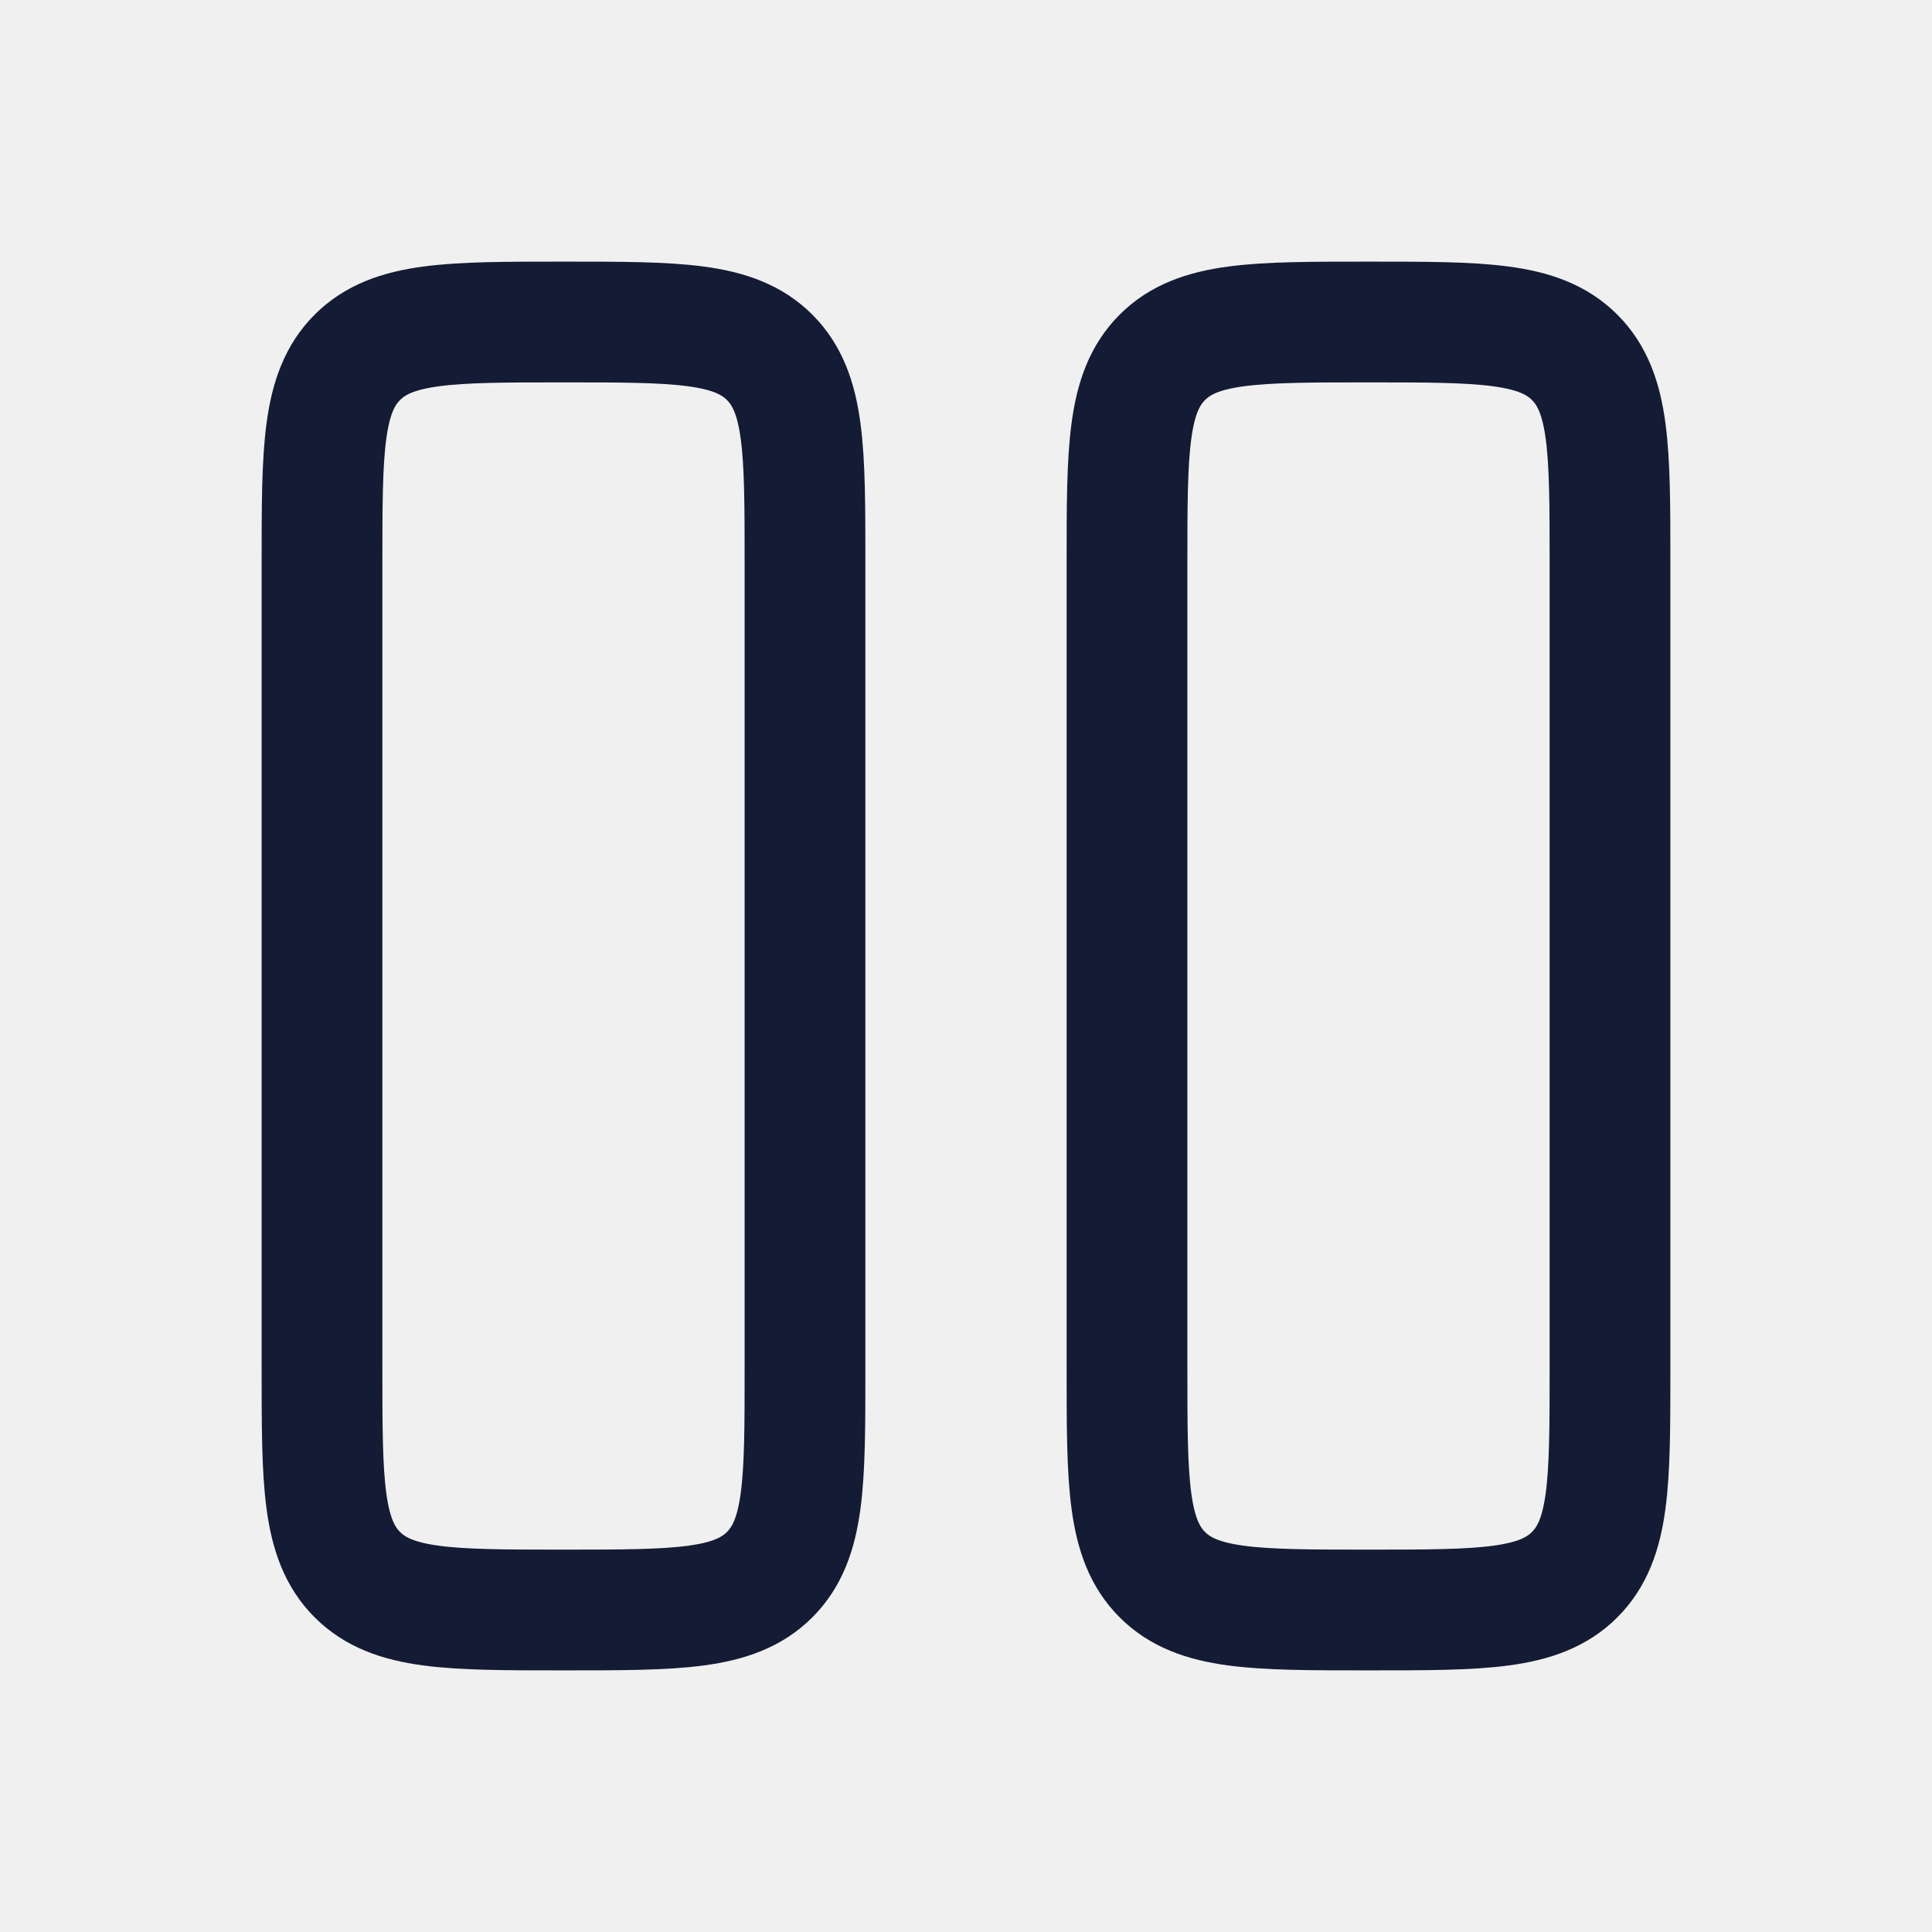
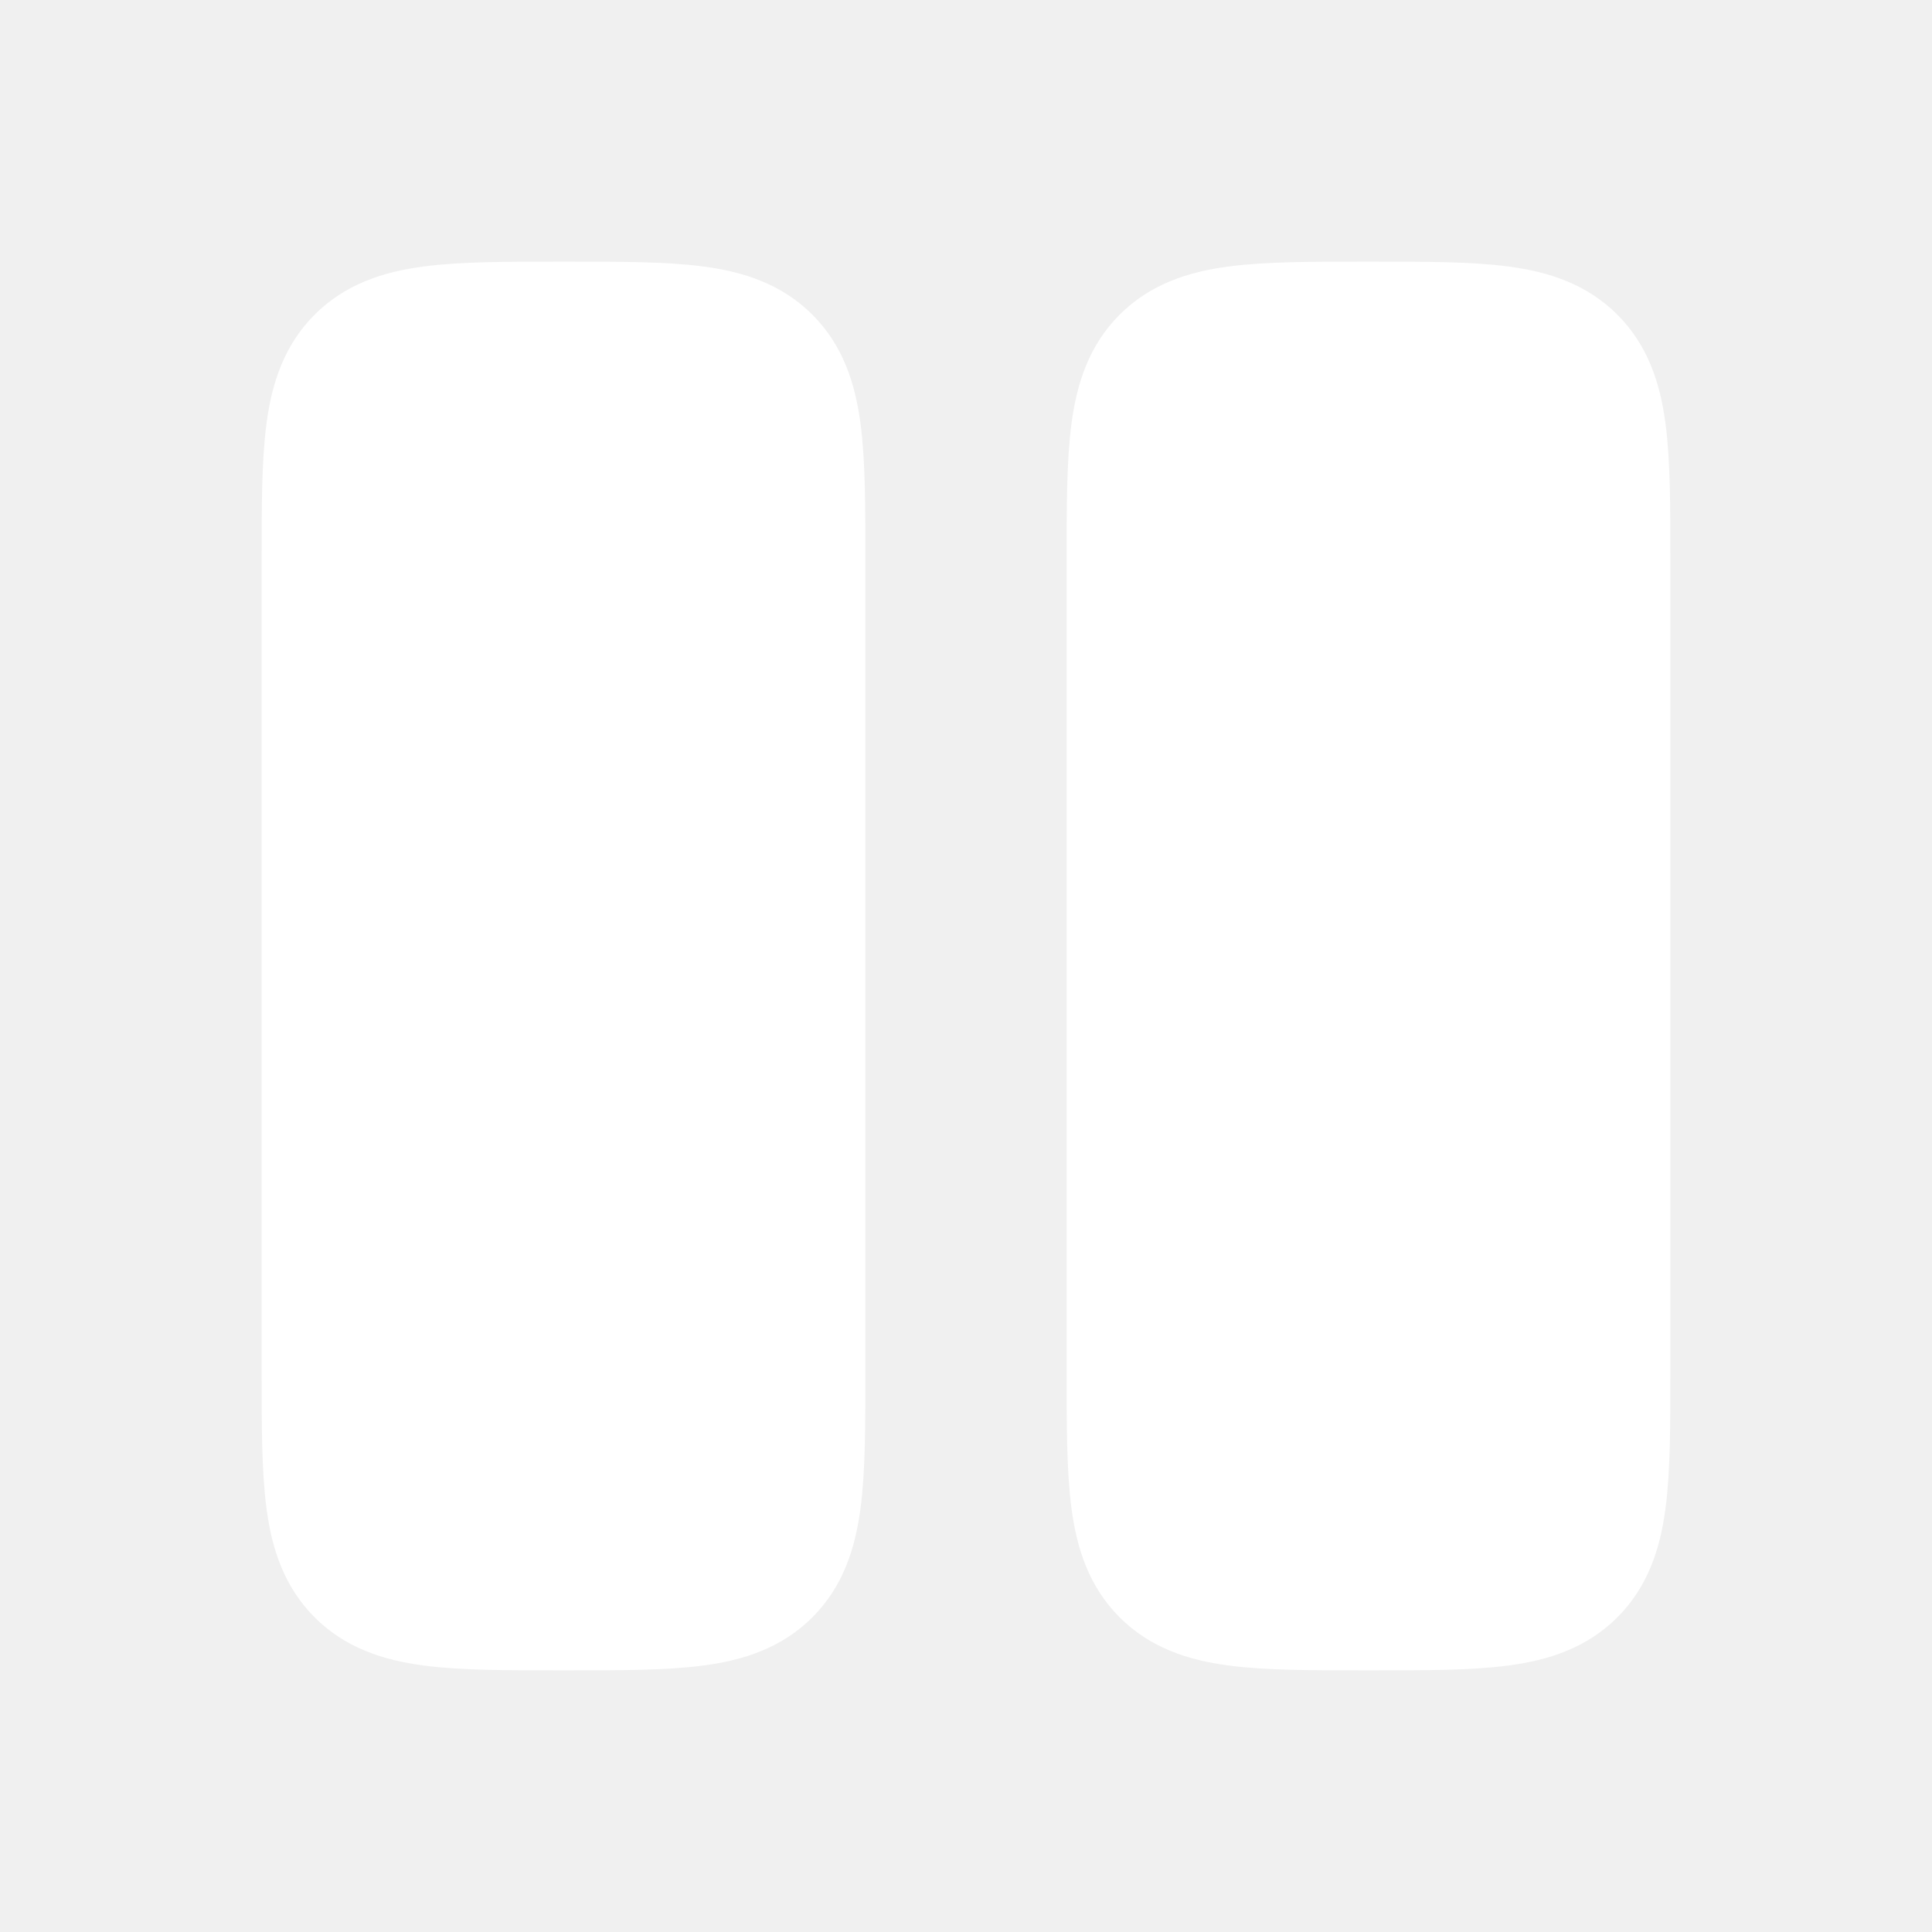
- <svg xmlns="http://www.w3.org/2000/svg" width="24" height="24" viewBox="0 0 24 24" fill="none">
-   <path d="M4 7C4 5.586 4 4.879 4.439 4.439C4.879 4 5.586 4 7 4C8.414 4 9.121 4 9.561 4.439C10 4.879 10 5.586 10 7V17C10 18.414 10 19.121 9.561 19.561C9.121 20 8.414 20 7 20C5.586 20 4.879 20 4.439 19.561C4 19.121 4 18.414 4 17V7Z" stroke="#141B34" stroke-width="1.5" />
-   <path d="M14 7C14 5.586 14 4.879 14.439 4.439C14.879 4 15.586 4 17 4C18.414 4 19.121 4 19.561 4.439C20 4.879 20 5.586 20 7V17C20 18.414 20 19.121 19.561 19.561C19.121 20 18.414 20 17 20C15.586 20 14.879 20 14.439 19.561C14 19.121 14 18.414 14 17V7Z" stroke="#141B34" stroke-width="1.5" />
+ <svg xmlns="http://www.w3.org/2000/svg" viewBox="0 0 24 24" width="24" height="24" color="white" fill="white">
+   <path d="M4 7C4 5.586 4 4.879 4.439 4.439C4.879 4 5.586 4 7 4C8.414 4 9.121 4 9.561 4.439C10 4.879 10 5.586 10 7V17C10 18.414 10 19.121 9.561 19.561C9.121 20 8.414 20 7 20C5.586 20 4.879 20 4.439 19.561C4 19.121 4 18.414 4 17V7Z" stroke="currentColor" stroke-width="1.5" />
+   <path d="M14 7C14 5.586 14 4.879 14.439 4.439C14.879 4 15.586 4 17 4C18.414 4 19.121 4 19.561 4.439C20 4.879 20 5.586 20 7V17C20 18.414 20 19.121 19.561 19.561C19.121 20 18.414 20 17 20C15.586 20 14.879 20 14.439 19.561C14 19.121 14 18.414 14 17V7Z" stroke="currentColor" stroke-width="1.5" />
</svg>
